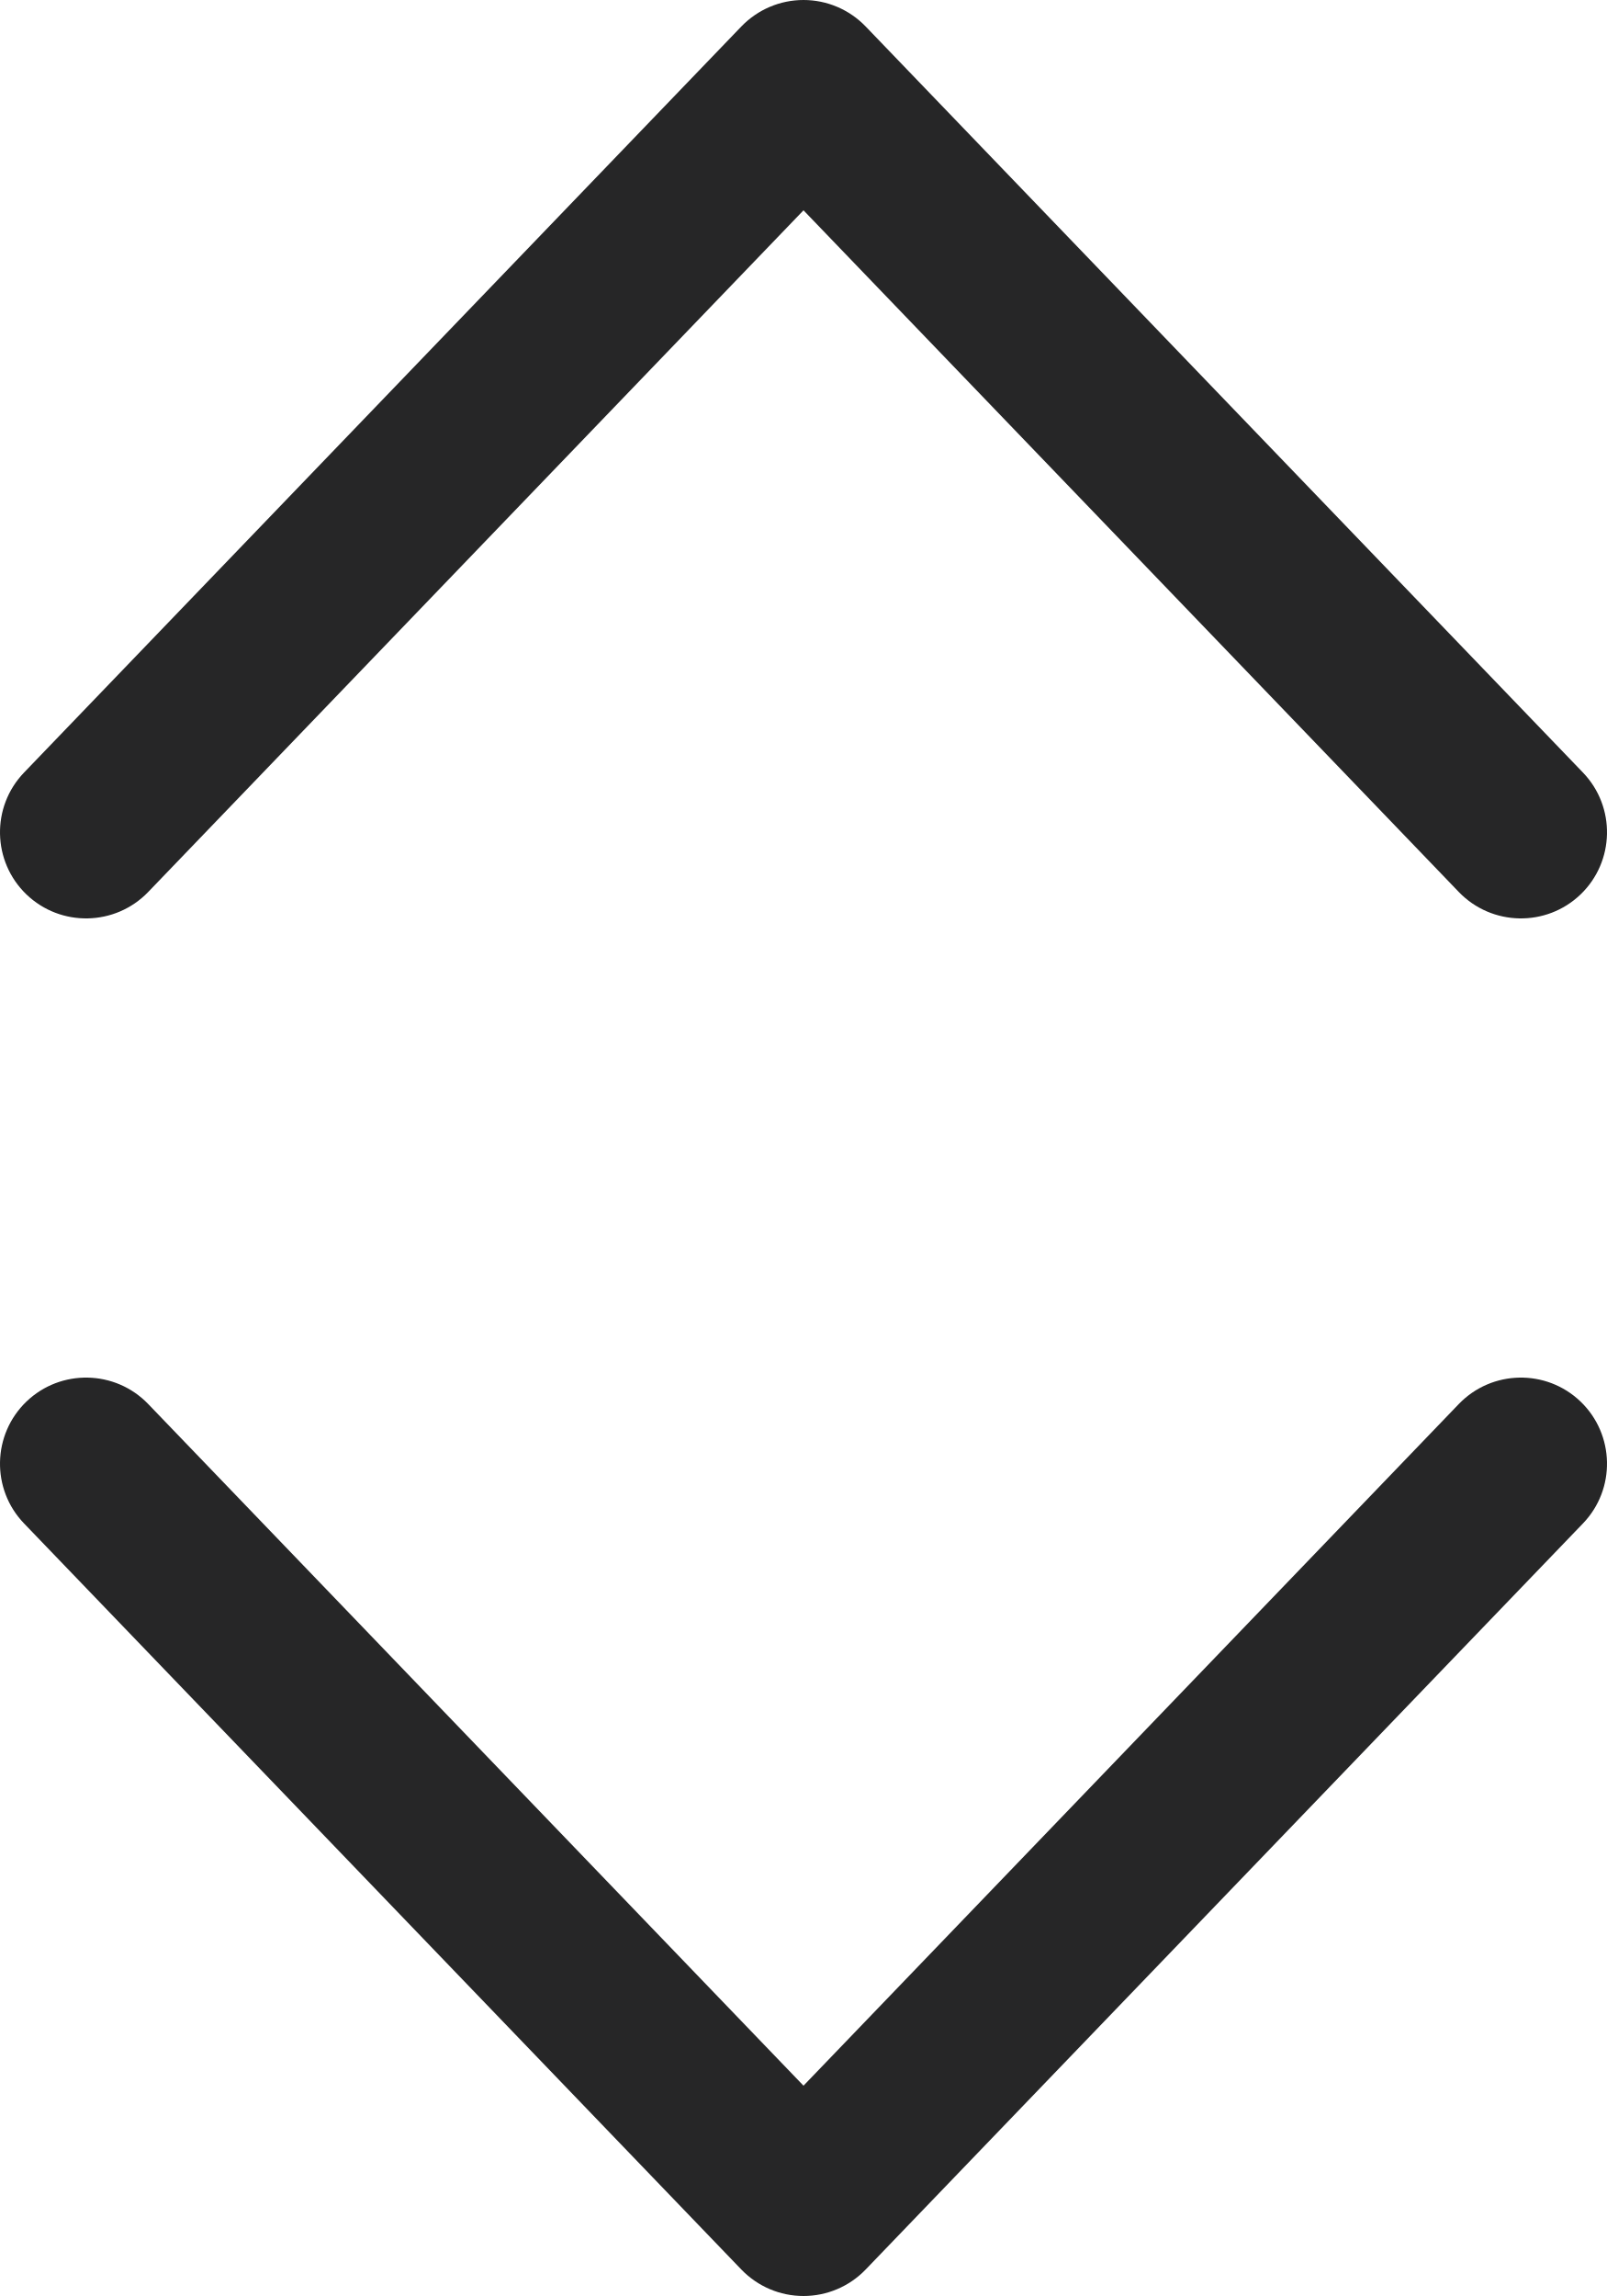
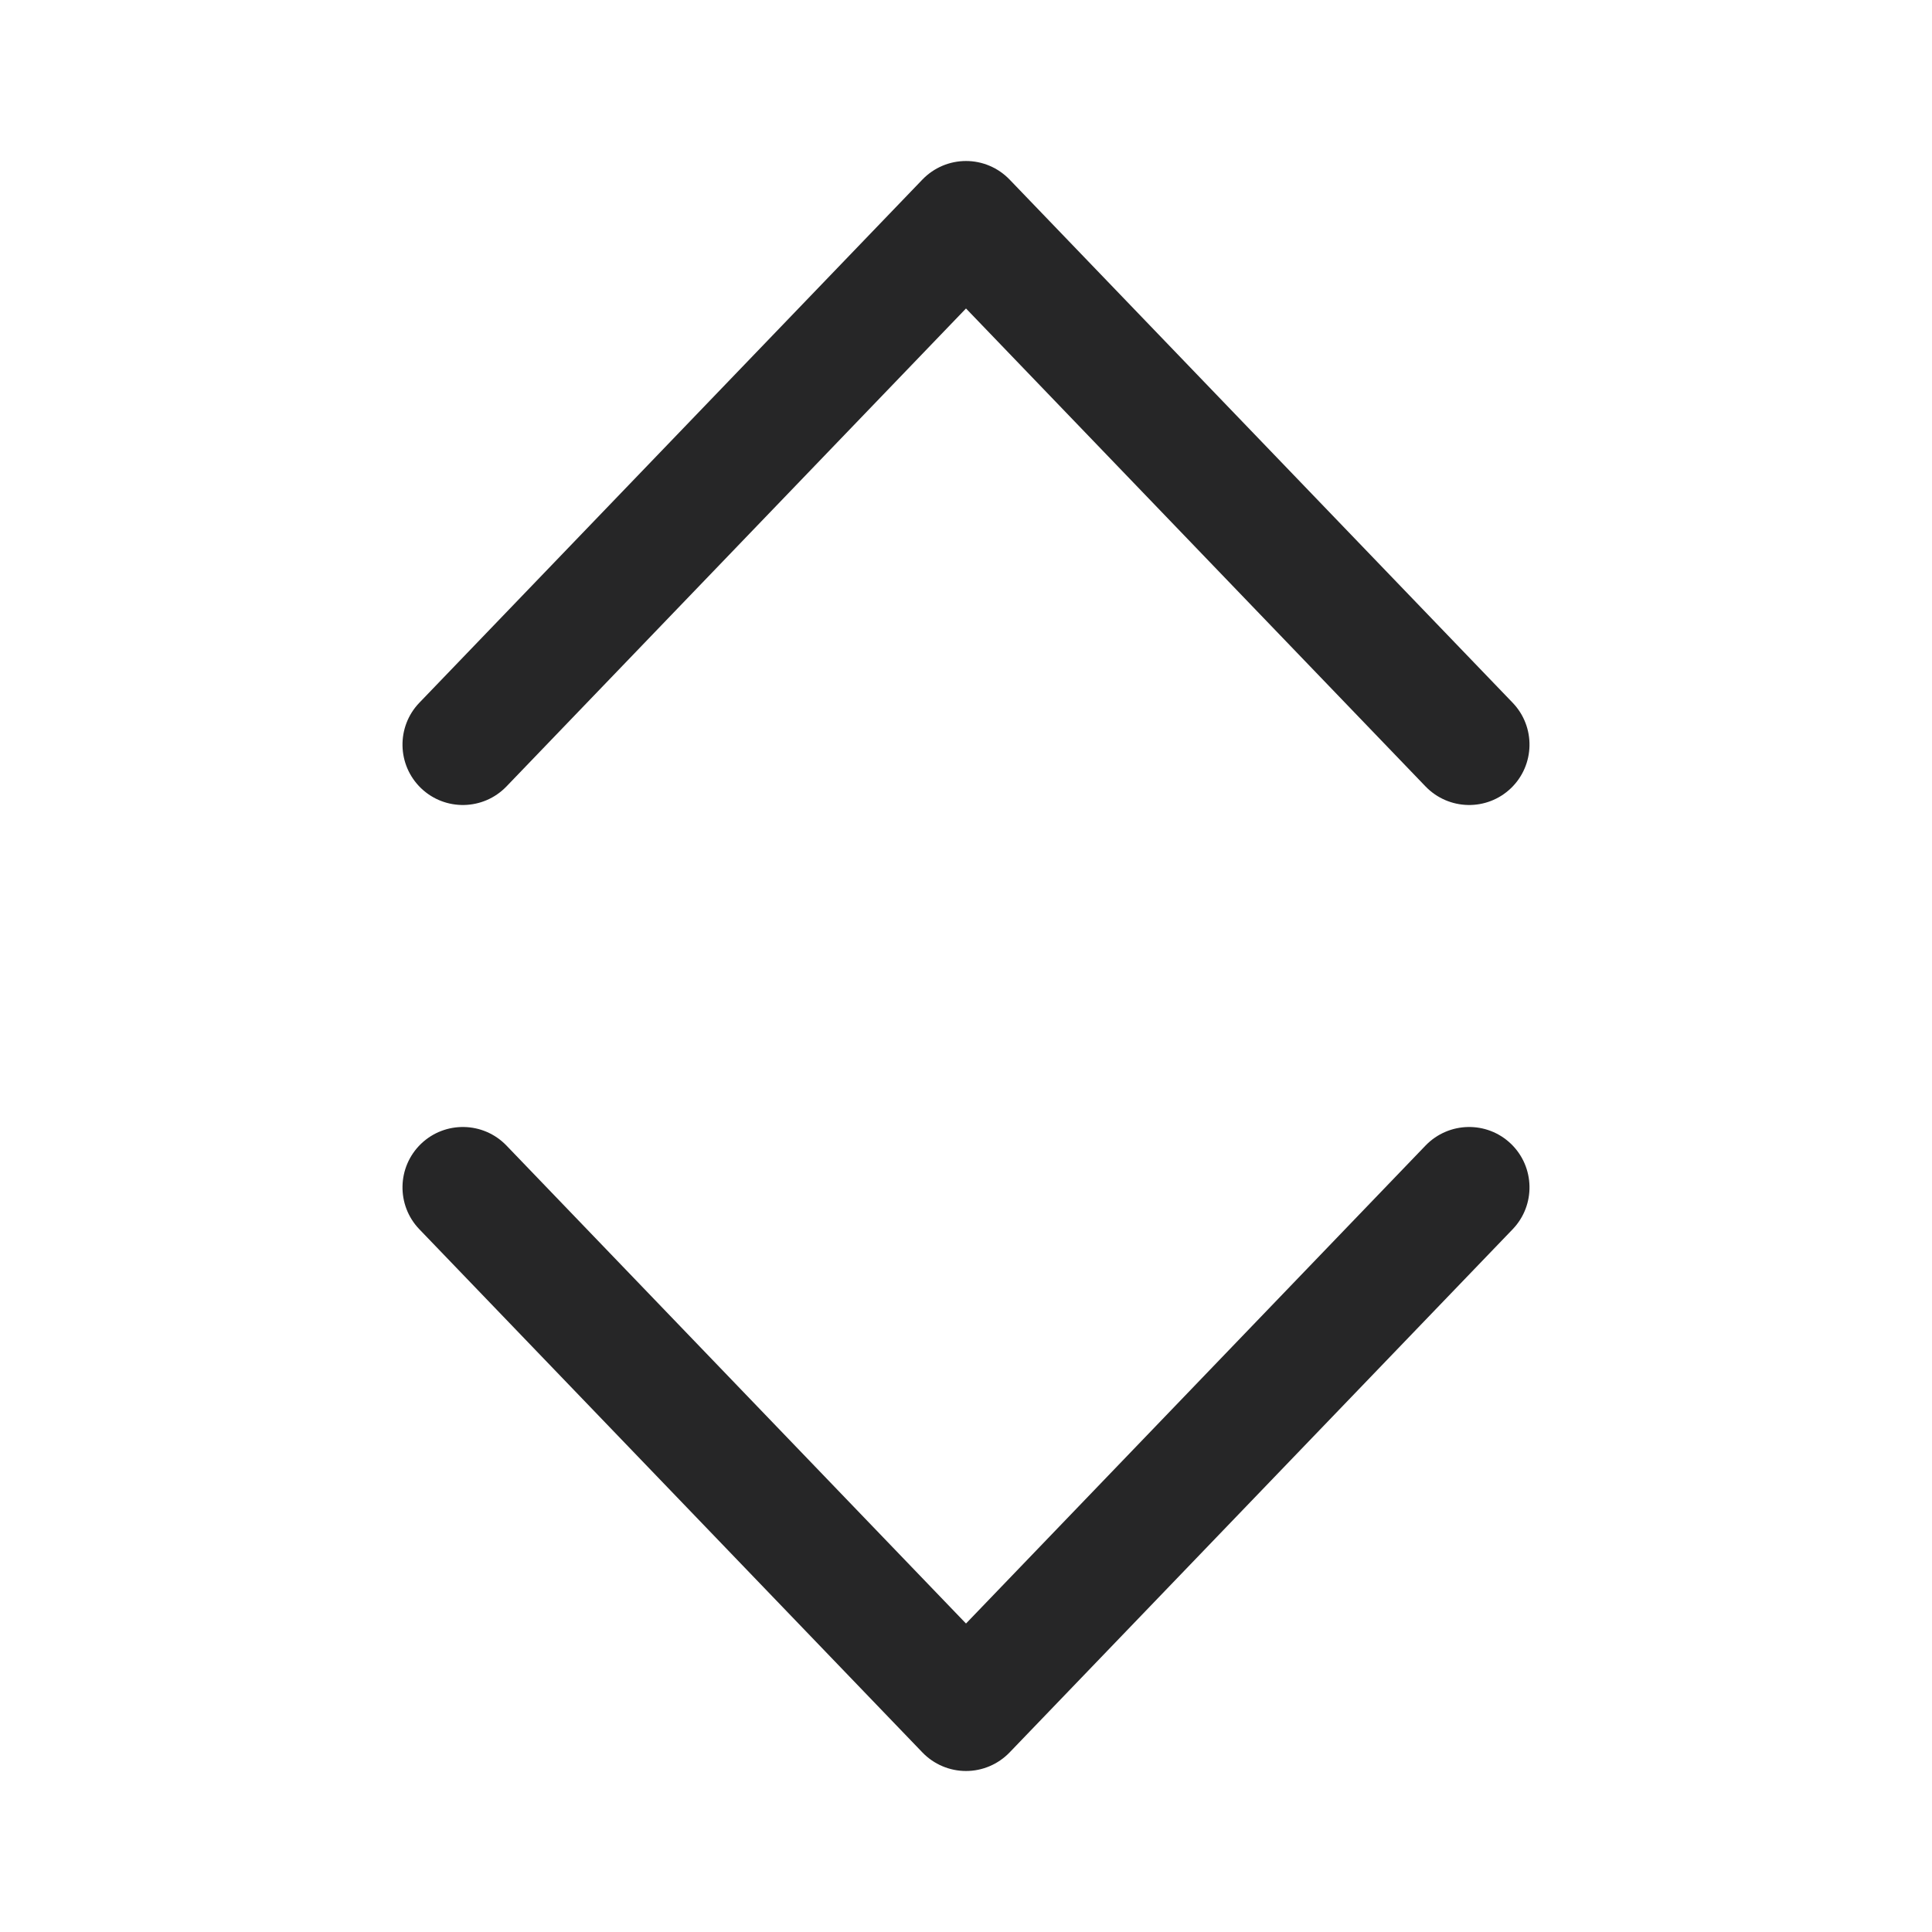
- <svg xmlns="http://www.w3.org/2000/svg" width="14" height="20" viewBox="0 0 14 20" fill="none">
-   <path d="M7.541 0.23C7.399 0.083 7.204 0 7 0C6.796 0 6.601 0.083 6.459 0.23L0.209 6.73C-0.078 7.029 -0.068 7.504 0.23 7.791C0.529 8.078 1.004 8.068 1.291 7.77L7 1.832L12.709 7.77C12.996 8.068 13.471 8.078 13.77 7.791C14.068 7.504 14.078 7.029 13.791 6.73L7.541 0.23ZM7.541 19.77C7.399 19.917 7.204 20 7 20C6.796 20 6.601 19.917 6.459 19.77L0.209 13.27C-0.078 12.971 -0.068 12.496 0.23 12.209C0.529 11.922 1.004 11.932 1.291 12.23L7 18.168L12.709 12.23C12.996 11.932 13.471 11.922 13.77 12.209C14.068 12.496 14.078 12.971 13.791 13.27L7.541 19.77Z" fill="#262627" />
+ <svg xmlns="http://www.w3.org/2000/svg" width="24" height="24" viewBox="0 0 24 24" fill="none">
+   <path d="M12.541 2.23C12.399 2.083 12.204 2 12 2C11.796 2 11.601 2.083 11.459 2.23L5.209 8.73C4.922 9.029 4.932 9.504 5.23 9.791C5.529 10.078 6.004 10.068 6.291 9.77L12 3.832L17.709 9.77C17.997 10.068 18.471 10.078 18.77 9.791C19.068 9.504 19.078 9.029 18.791 8.73L12.541 2.23ZM12.541 21.77C12.399 21.917 12.204 22 12 22C11.796 22 11.601 21.917 11.459 21.77L5.209 15.27C4.922 14.971 4.932 14.496 5.23 14.209C5.529 13.922 6.004 13.932 6.291 14.23L12 20.168L17.709 14.23C17.997 13.932 18.471 13.922 18.77 14.209C19.068 14.496 19.078 14.971 18.791 15.27L12.541 21.77Z" fill="#262627" />
</svg>
